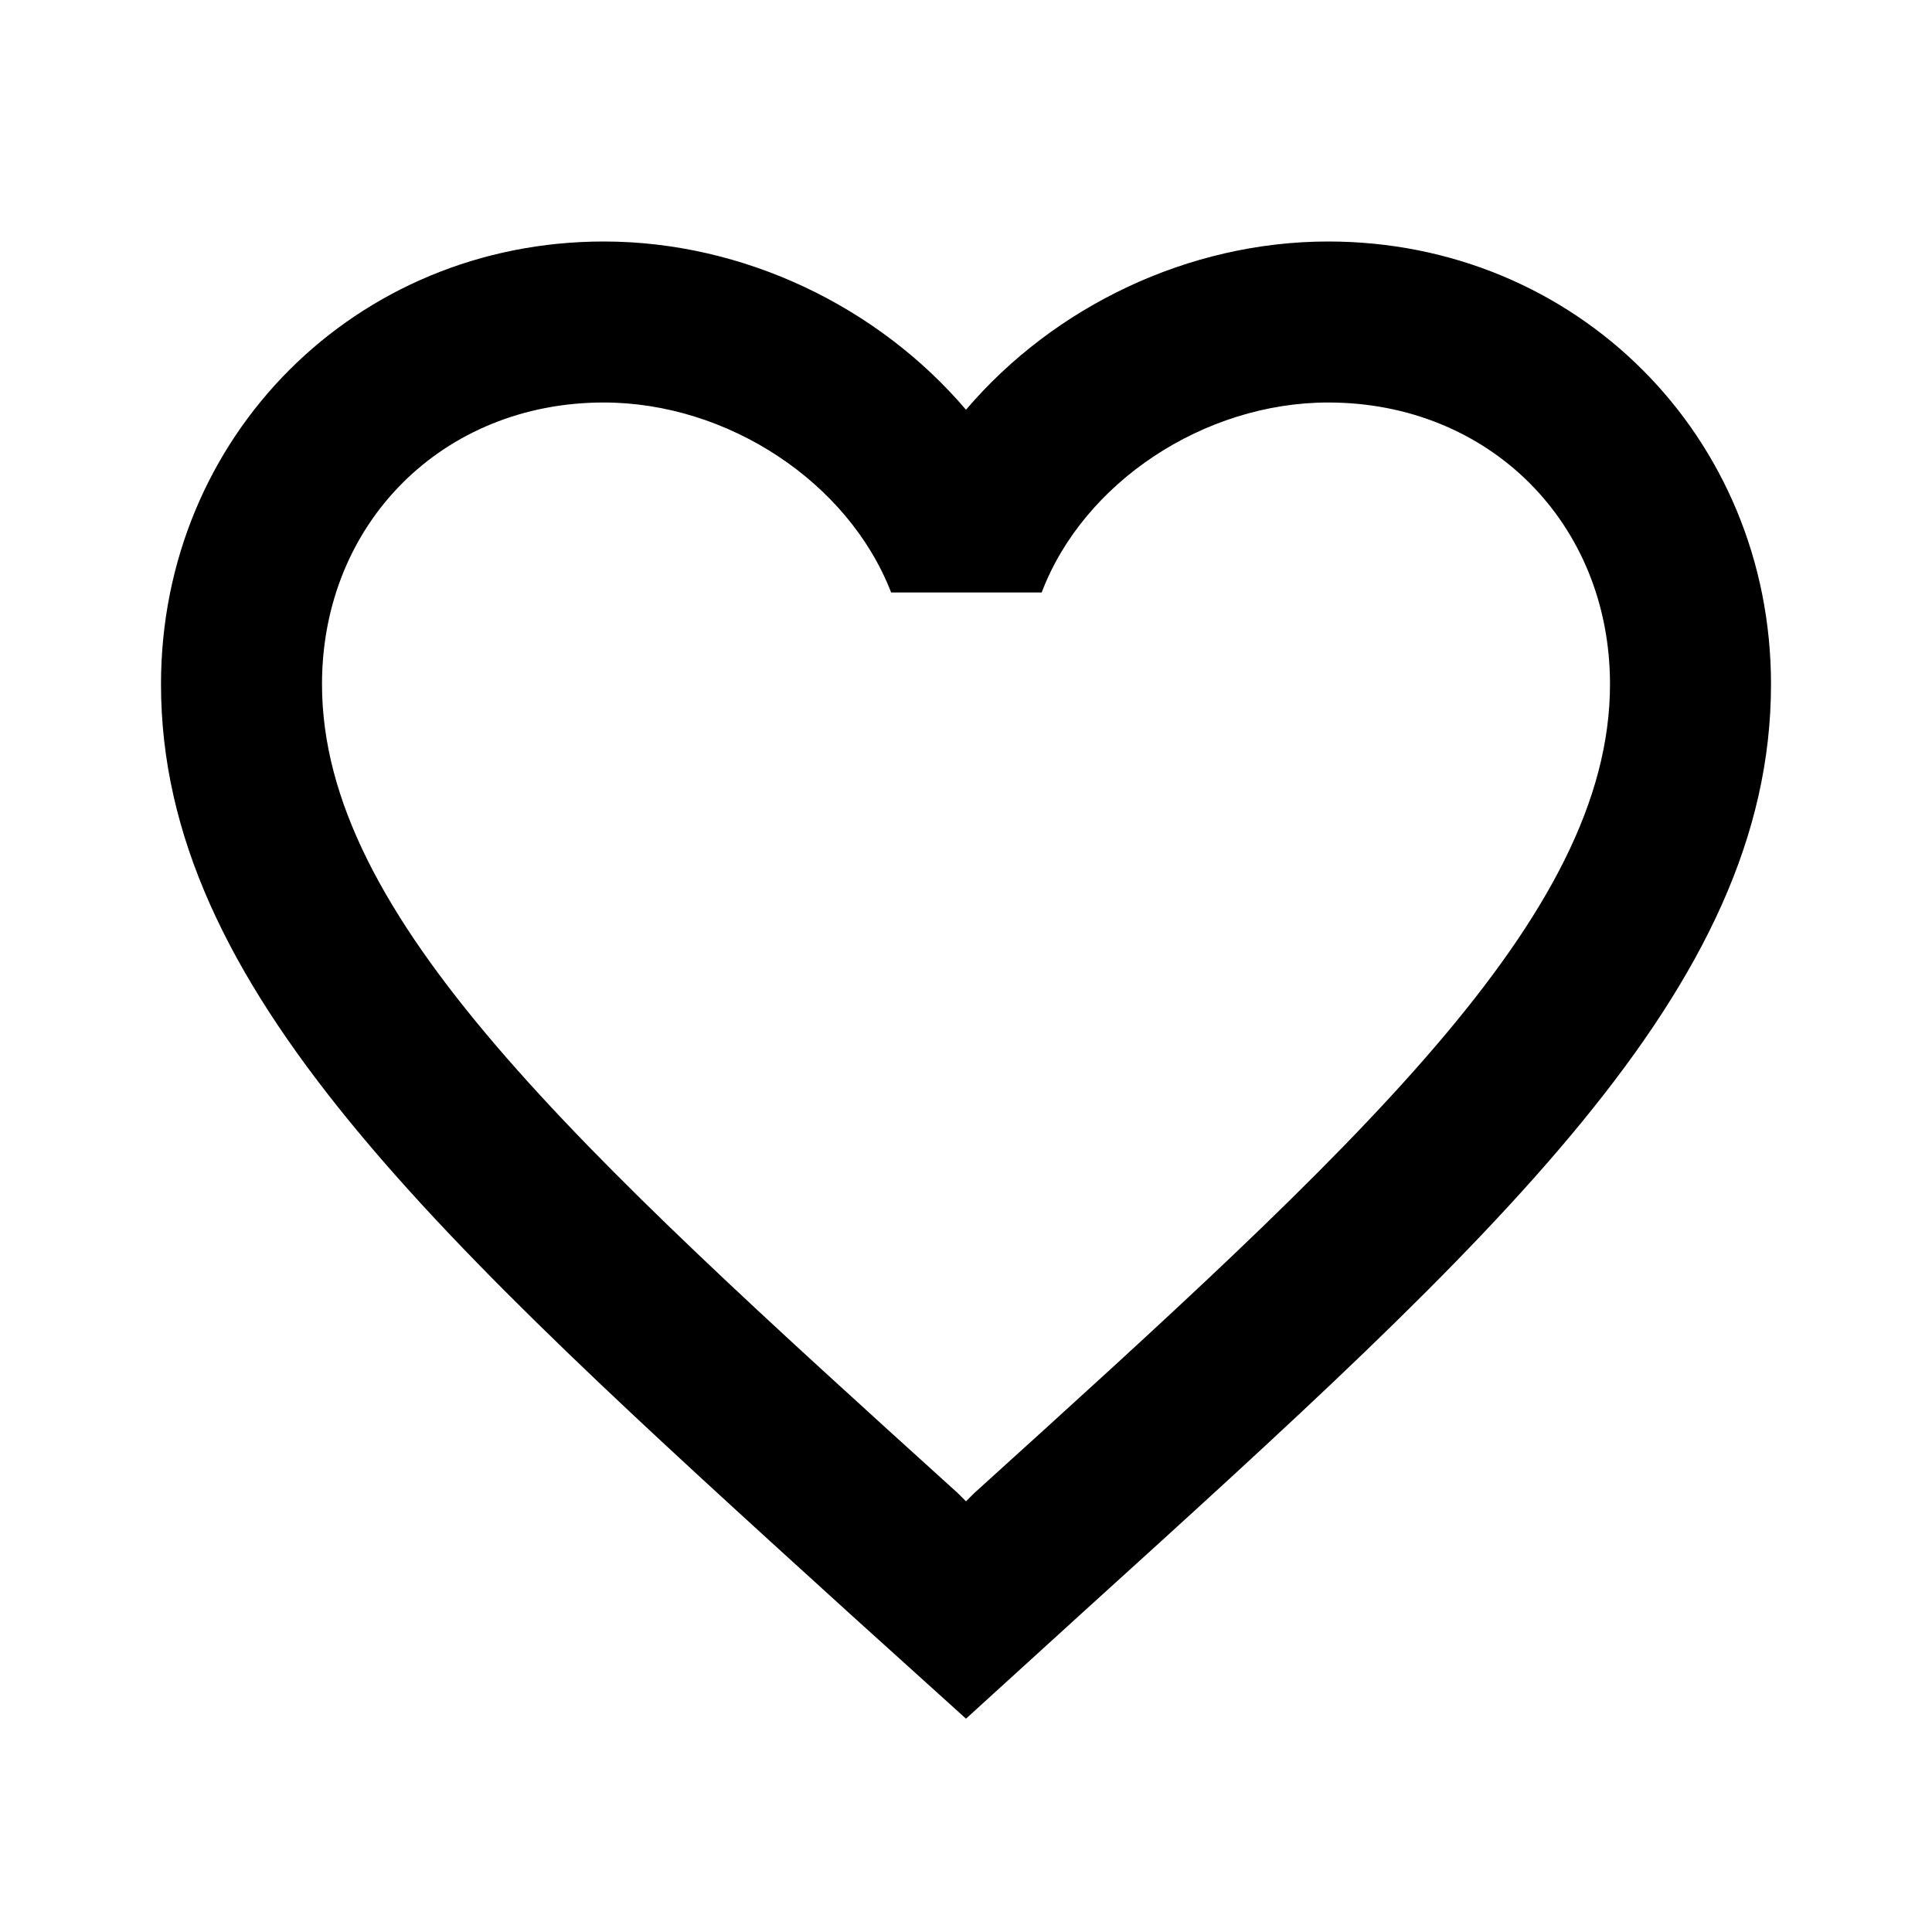
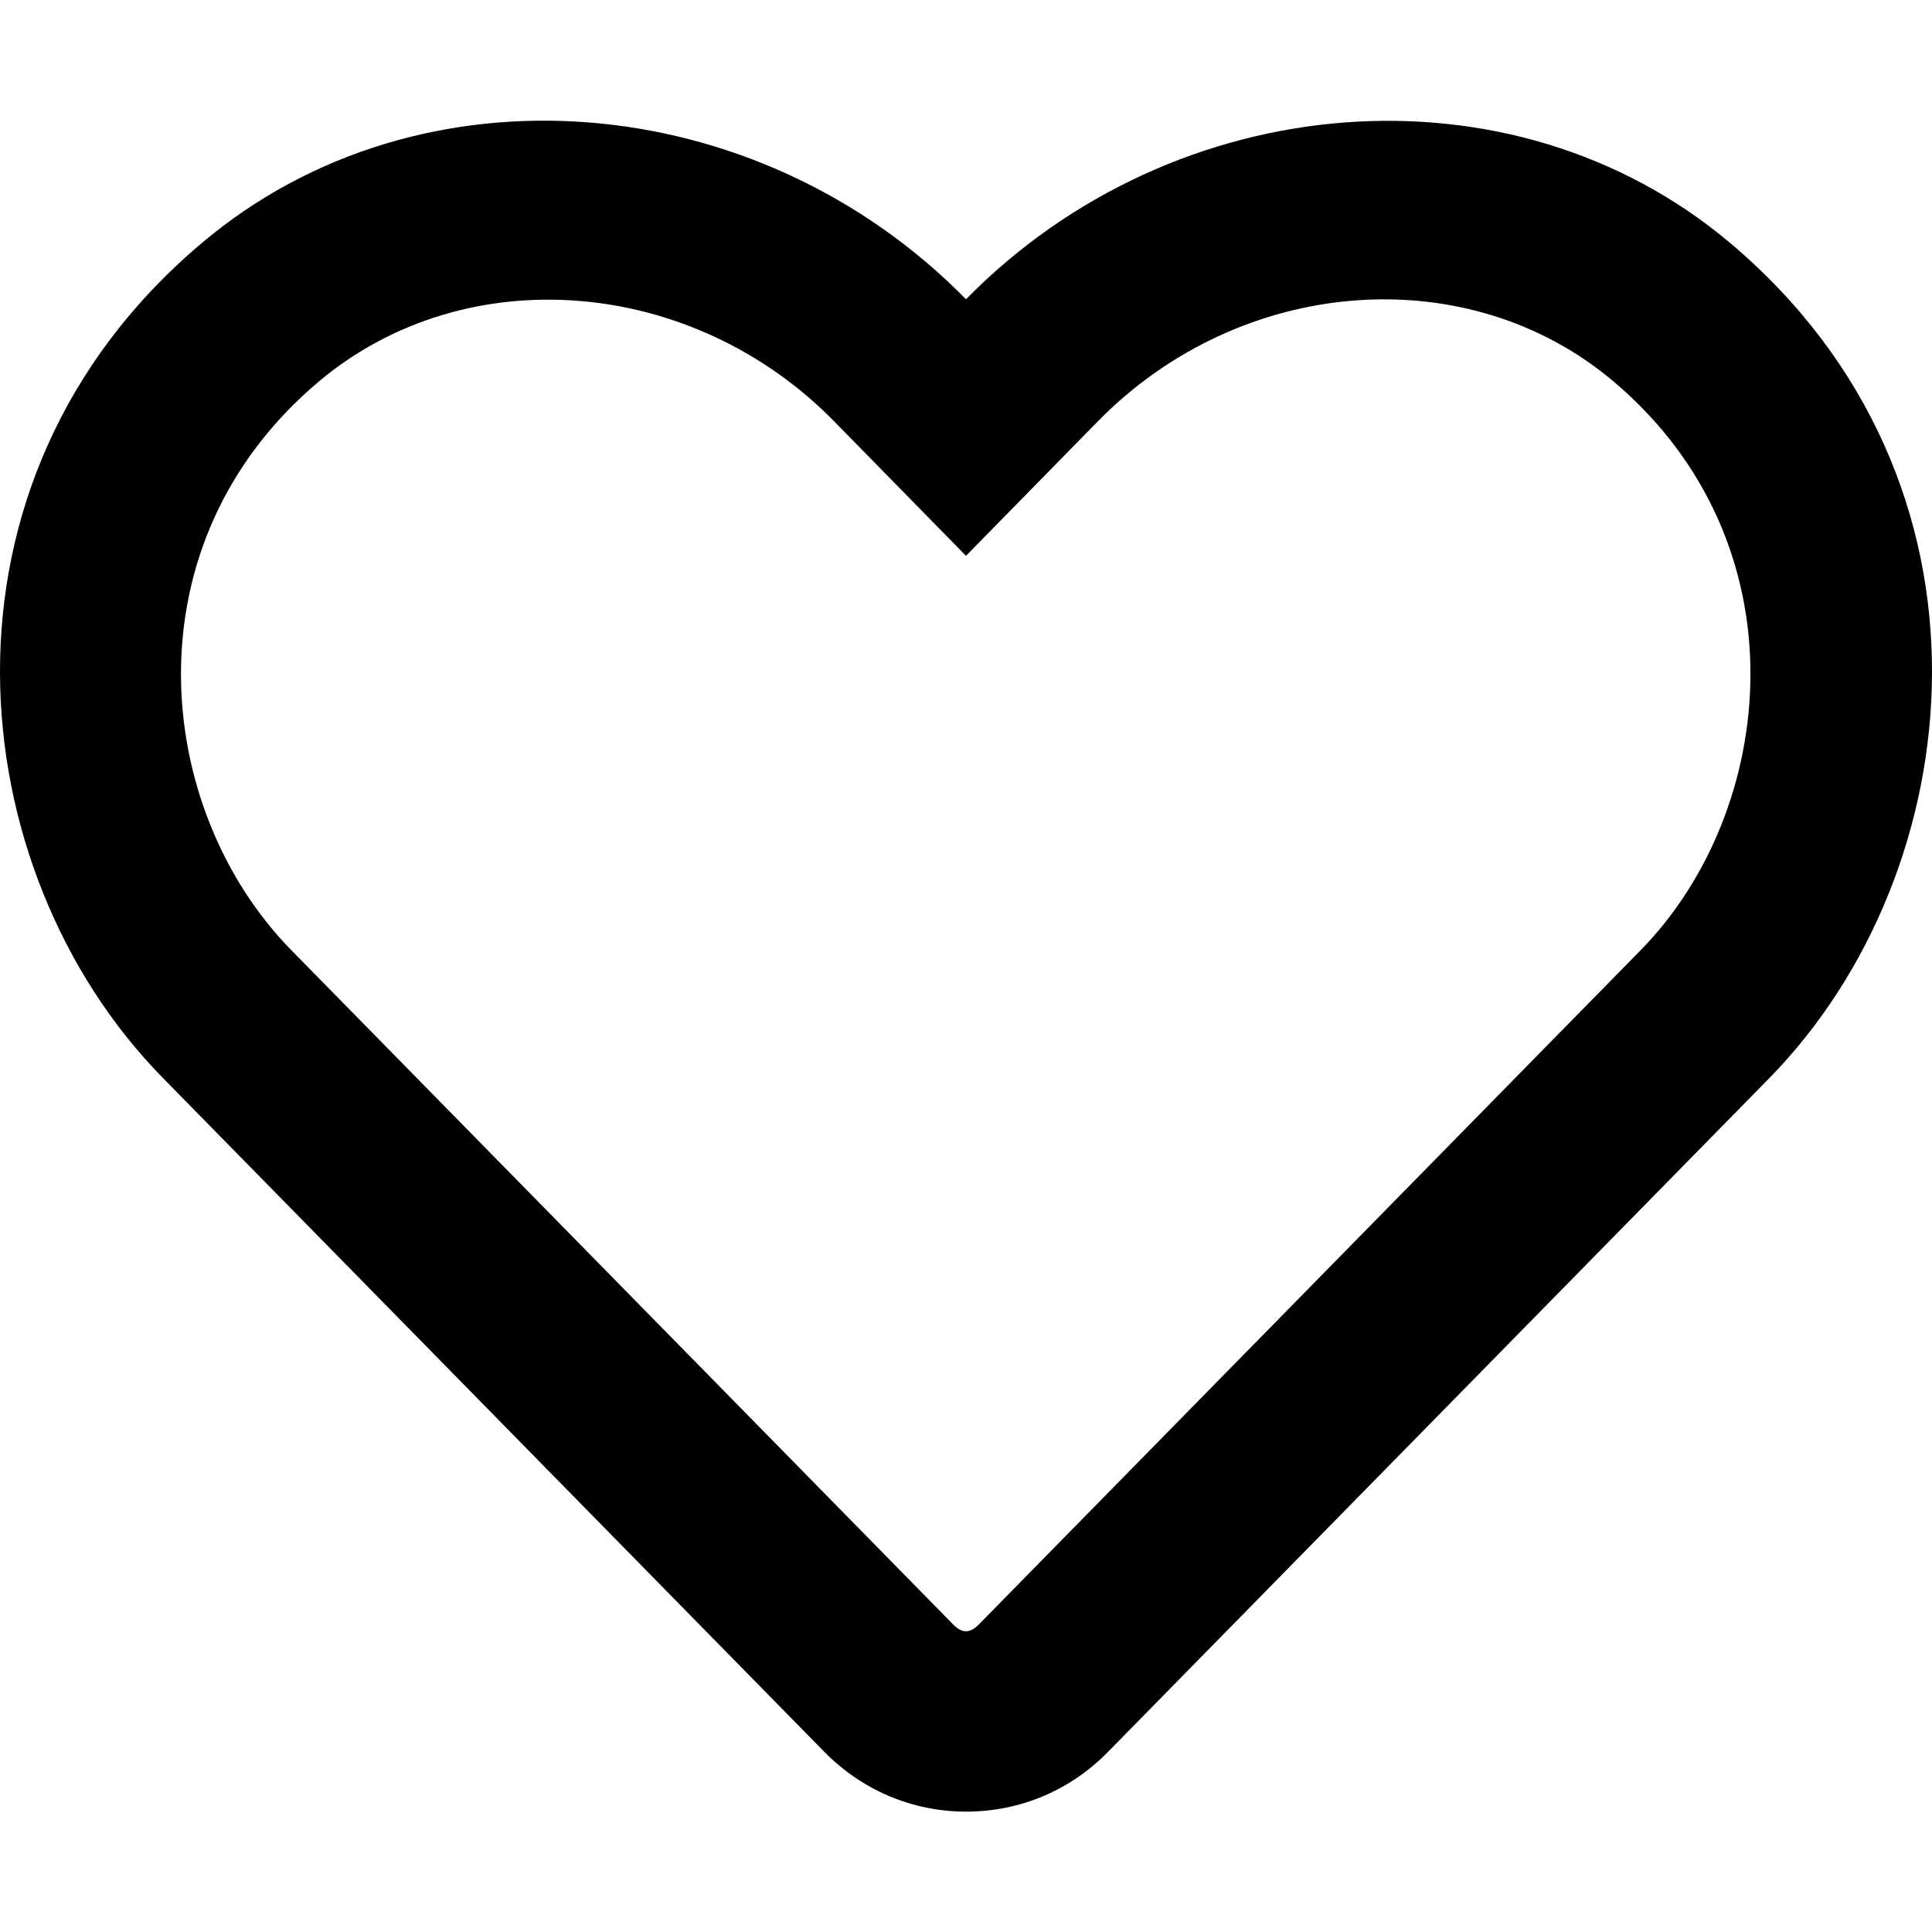
- <svg xmlns="http://www.w3.org/2000/svg" viewBox="0 0 24 24" fill="black" width="24px" height="24px">
-   <path d="M0 0h24v24H0z" fill="none" />
-   <path d="M16.5 3c-1.74 0-3.41.81-4.5 2.09C10.91 3.81 9.24 3 7.5 3 4.42 3 2 5.42 2 8.5c0 3.78 3.4 6.86 8.55 11.54L12 21.35l1.45-1.32C18.6 15.36 22 12.28 22 8.5 22 5.42 19.58 3 16.5 3zm-4.4 15.55l-.1.1-.1-.1C7.14 14.24 4 11.39 4 8.5 4 6.5 5.5 5 7.5 5c1.54 0 3.04.99 3.57 2.36h1.87C13.46 5.99 14.96 5 16.5 5c2 0 3.5 1.5 3.5 3.5 0 2.89-3.14 5.74-7.9 10.05z" />
+ <svg xmlns="http://www.w3.org/2000/svg" aria-hidden="true" focusable="false" data-prefix="far" data-icon="heart" class="svg-inline--fa fa-heart fa-w-16" role="img" viewBox="0 0 512 512">
+   <path fill="currentColor" d="M458.4 64.3C400.6 15.7 311.3 23 256 79.3 200.7 23 111.4 15.6 53.6 64.3-21.6 127.6-10.6 230.8 43 285.5l175.4 178.7c10 10.2 23.4 15.9 37.6 15.9 14.3 0 27.6-5.6 37.6-15.8L469 285.6c53.5-54.7 64.7-157.9-10.6-221.3zm-23.6 187.5L259.4 430.5c-2.4 2.4-4.4 2.4-6.8 0L77.2 251.8c-36.5-37.2-43.9-107.6 7.3-150.7 38.9-32.7 98.9-27.8 136.5 10.5l35 35.7 35-35.7c37.8-38.5 97.8-43.2 136.5-10.6 51.1 43.1 43.5 113.9 7.3 150.8z" />
</svg>
